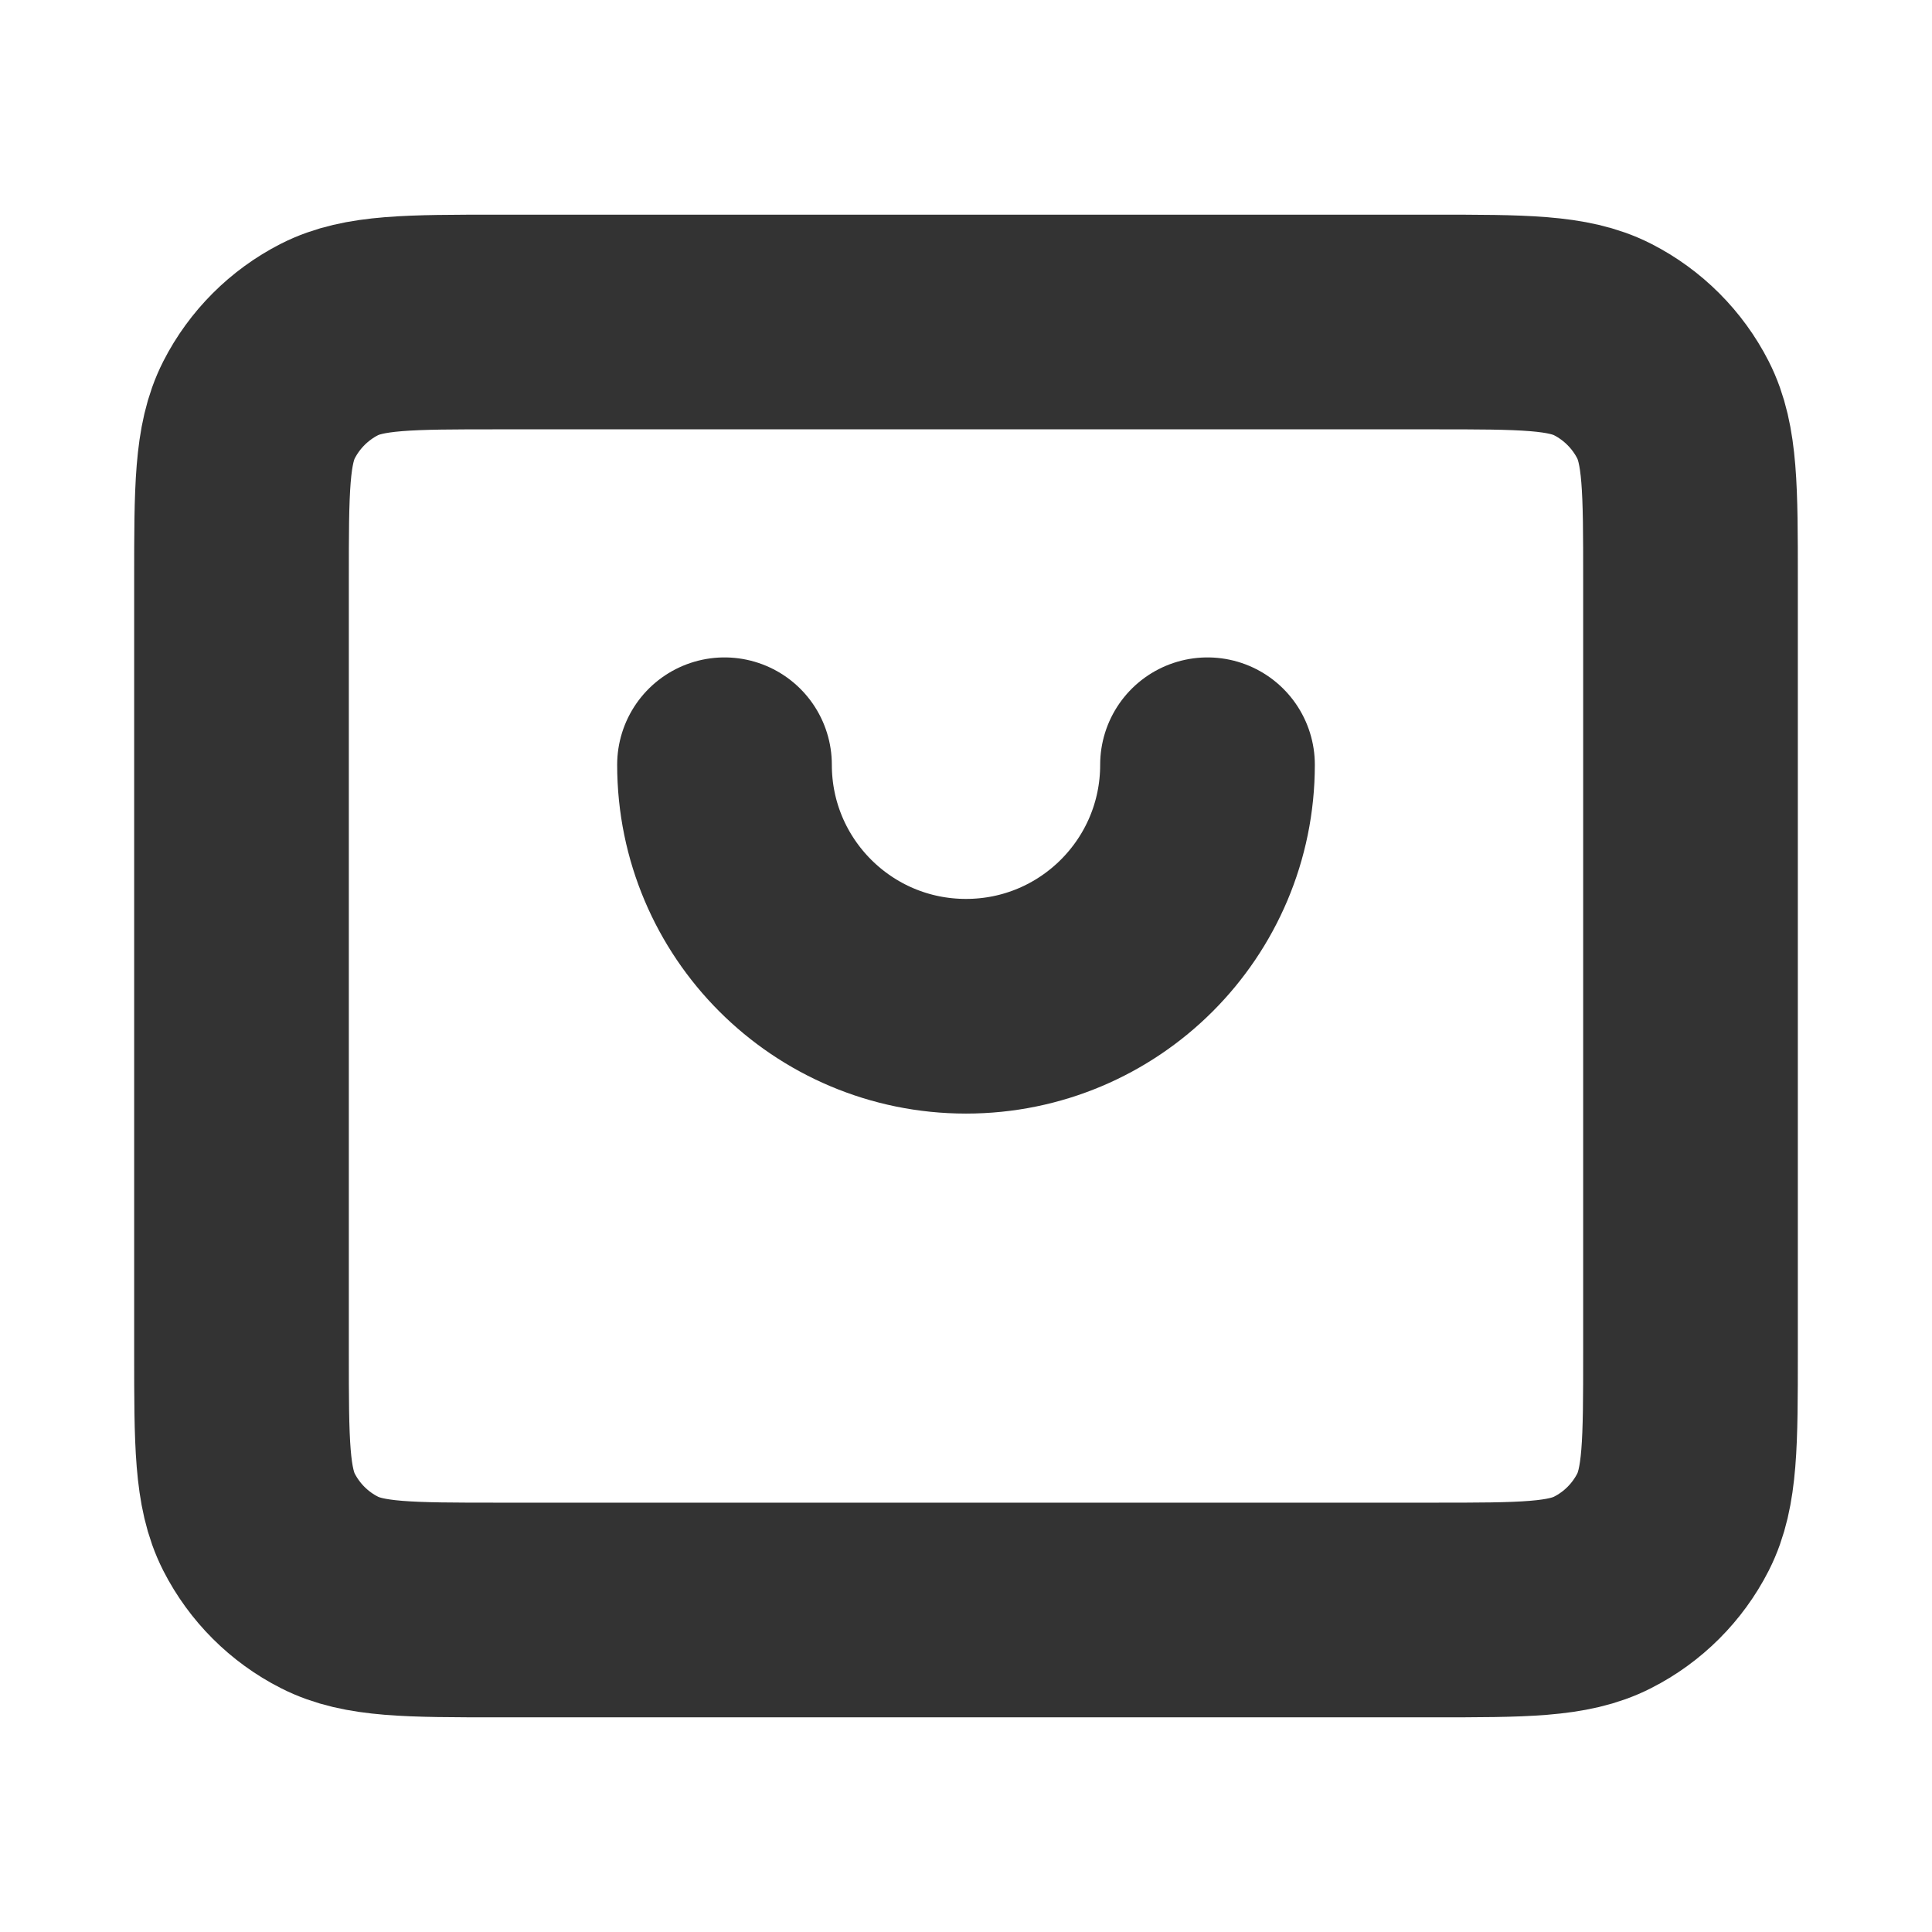
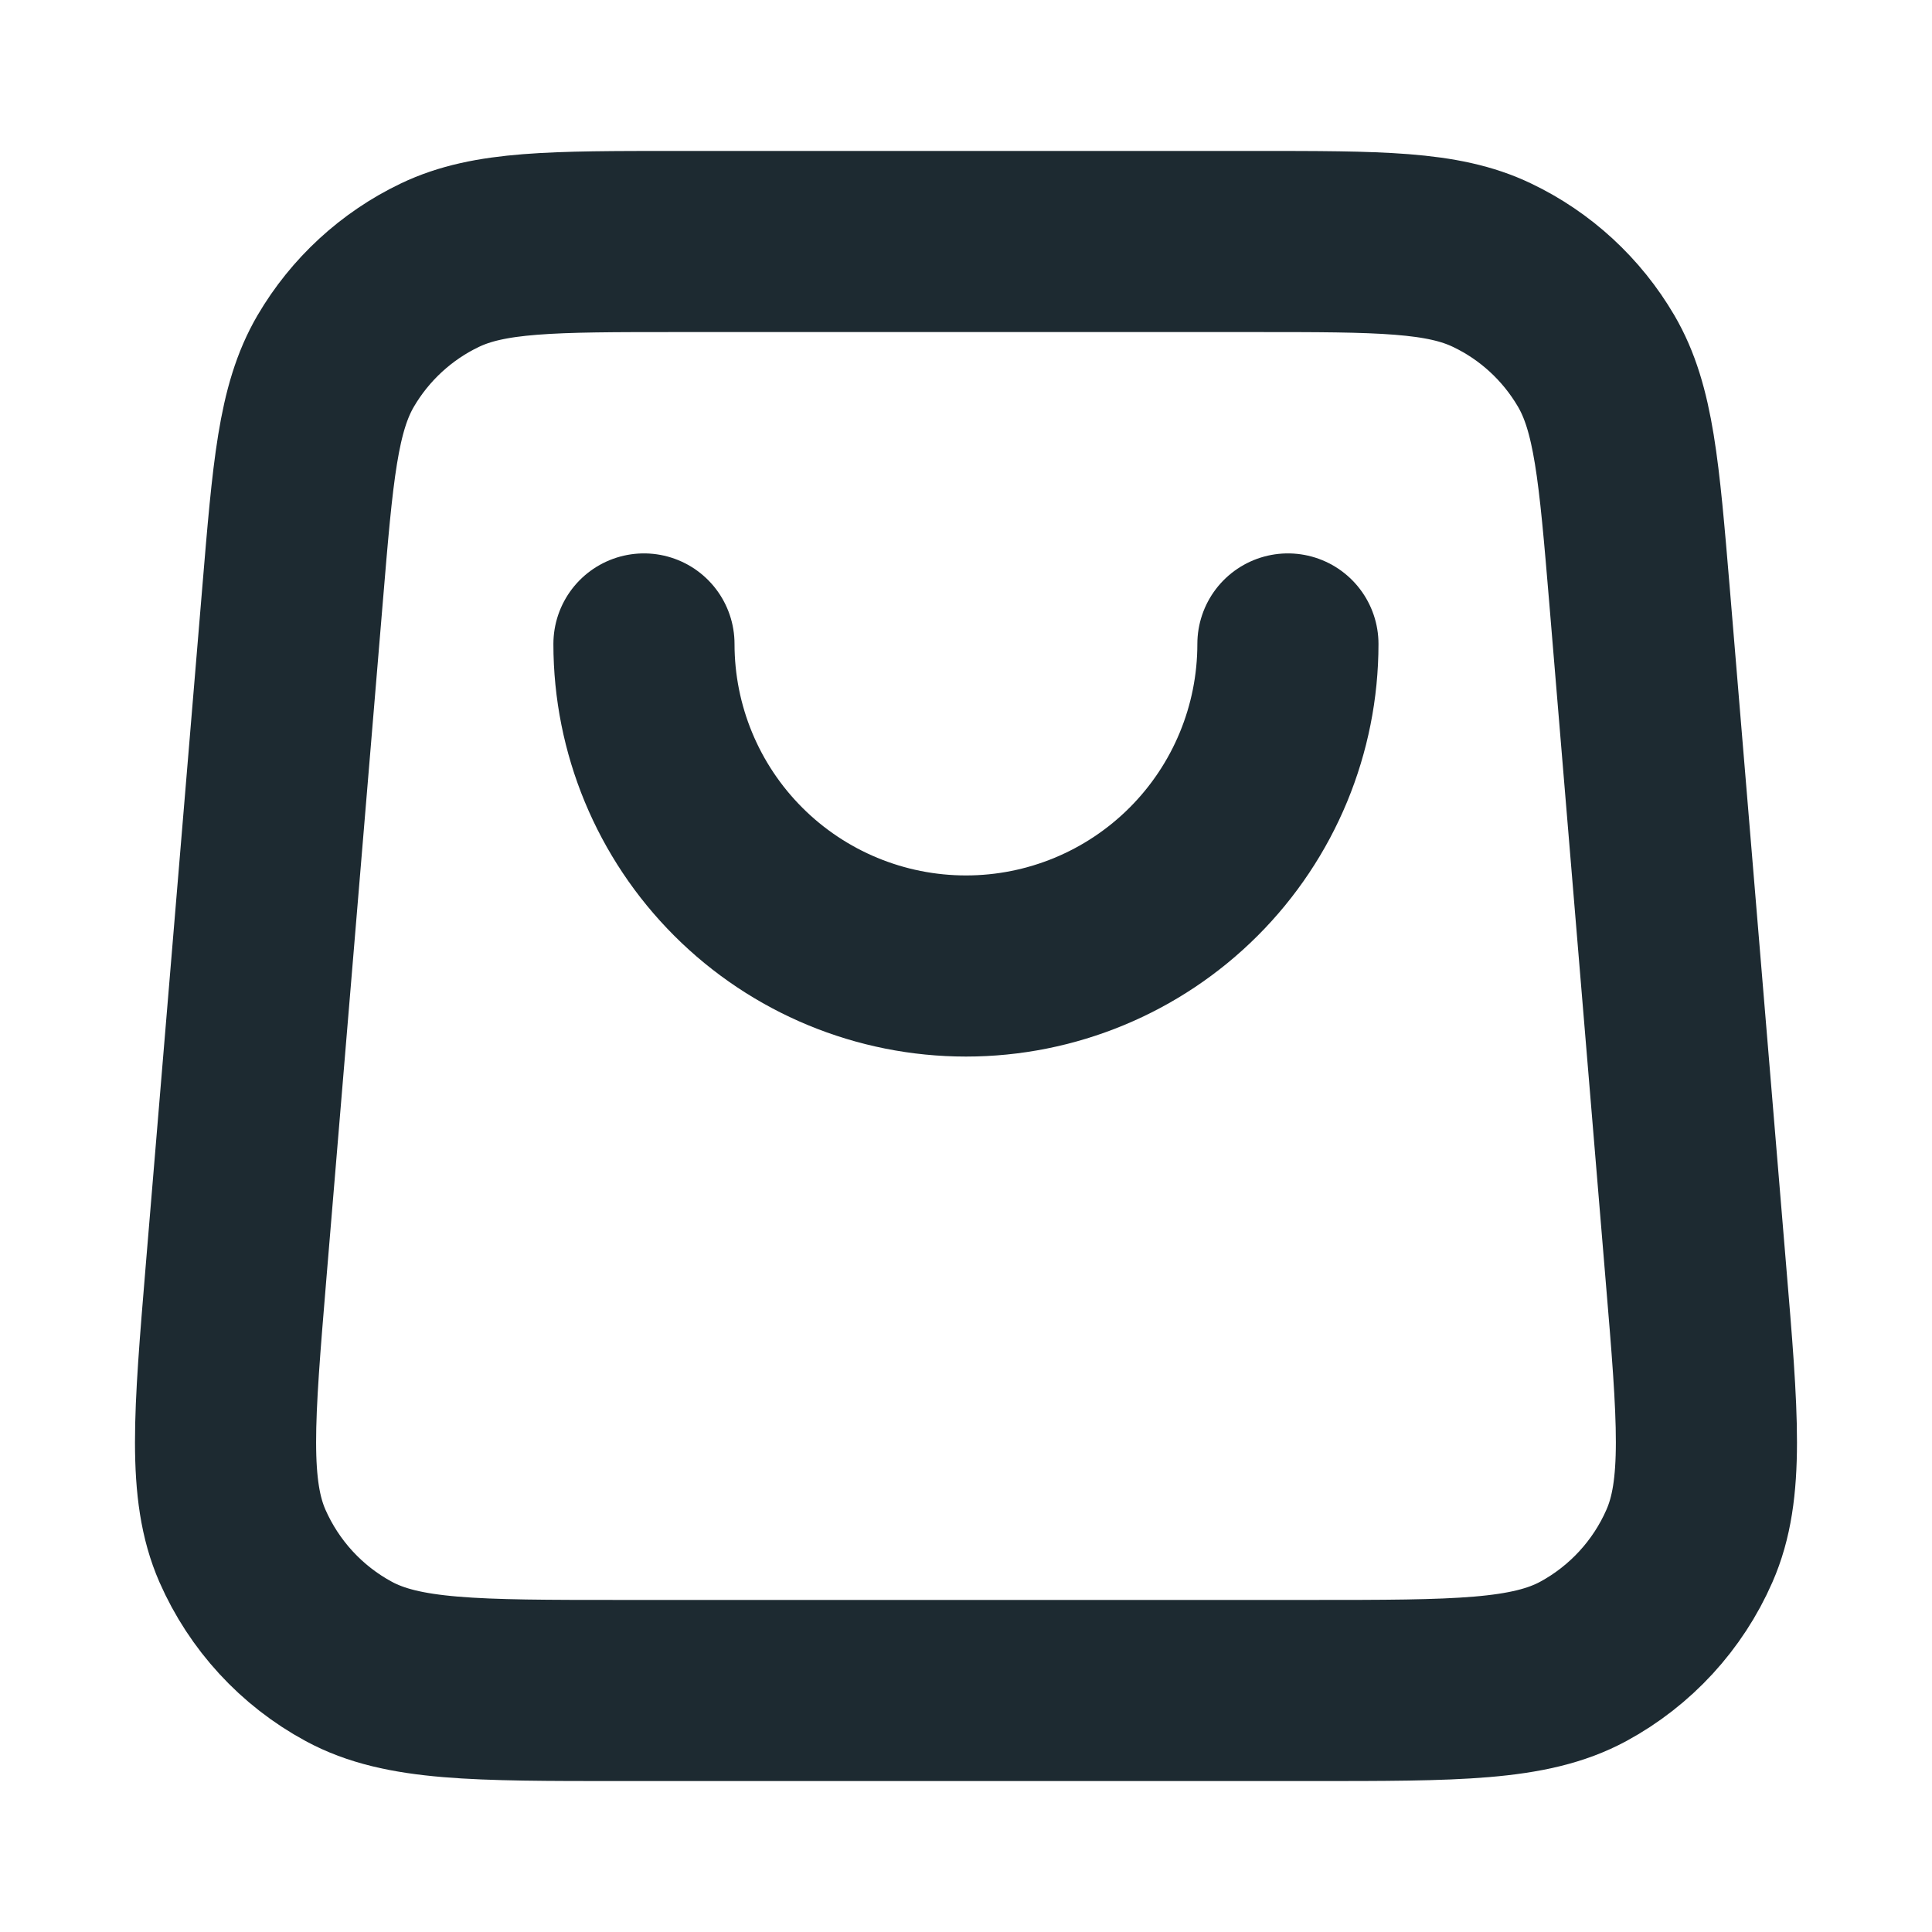
- <svg xmlns="http://www.w3.org/2000/svg" width="18" height="18" viewBox="0 0 18 18" fill="none">
-   <path d="M6.75 7.125C6.75 8.368 7.757 9.375 9 9.375C10.243 9.375 11.25 8.368 11.25 7.125M15.75 5.4V12.6C15.75 13.44 15.75 13.86 15.587 14.181C15.443 14.463 15.213 14.693 14.931 14.836C14.61 15 14.19 15 13.35 15H4.65C3.81 15 3.39 15 3.069 14.836C2.787 14.693 2.557 14.463 2.413 14.181C2.25 13.86 2.25 13.44 2.25 12.6V5.4C2.25 4.56 2.25 4.14 2.413 3.819C2.557 3.537 2.787 3.307 3.069 3.163C3.39 3 3.81 3 4.65 3H13.35C14.19 3 14.61 3 14.931 3.163C15.213 3.307 15.443 3.537 15.587 3.819C15.75 4.14 15.75 4.56 15.75 5.4Z" stroke="#333333" stroke-width="2" stroke-linecap="round" stroke-linejoin="round" />
+ <svg xmlns="http://www.w3.org/2000/svg" width="16" height="16" viewBox="0 0 16 16" fill="none">
+   <path d="M10.666 5.333C10.666 6.041 10.385 6.719 9.885 7.219C9.385 7.719 8.707 8 8 8C7.292 8 6.614 7.719 6.114 7.219C5.614 6.719 5.333 6.041 5.333 5.333M2.422 4.934L1.955 10.534C1.855 11.737 1.805 12.339 2.008 12.803C2.187 13.21 2.496 13.547 2.888 13.759C3.333 14 3.937 14 5.144 14H10.855C12.062 14 12.666 14 13.112 13.759C13.503 13.547 13.813 13.21 13.991 12.803C14.195 12.339 14.145 11.737 14.044 10.534L13.578 4.934C13.491 3.899 13.448 3.382 13.219 2.99C13.017 2.645 12.717 2.368 12.356 2.196C11.947 2 11.427 2 10.389 2L5.611 2C4.572 2 4.053 2 3.643 2.196C3.283 2.368 2.982 2.645 2.78 2.99C2.551 3.382 2.508 3.899 2.422 4.934Z" stroke="#1D2A31" stroke-width="1.5" stroke-linecap="round" stroke-linejoin="round" />
</svg>
